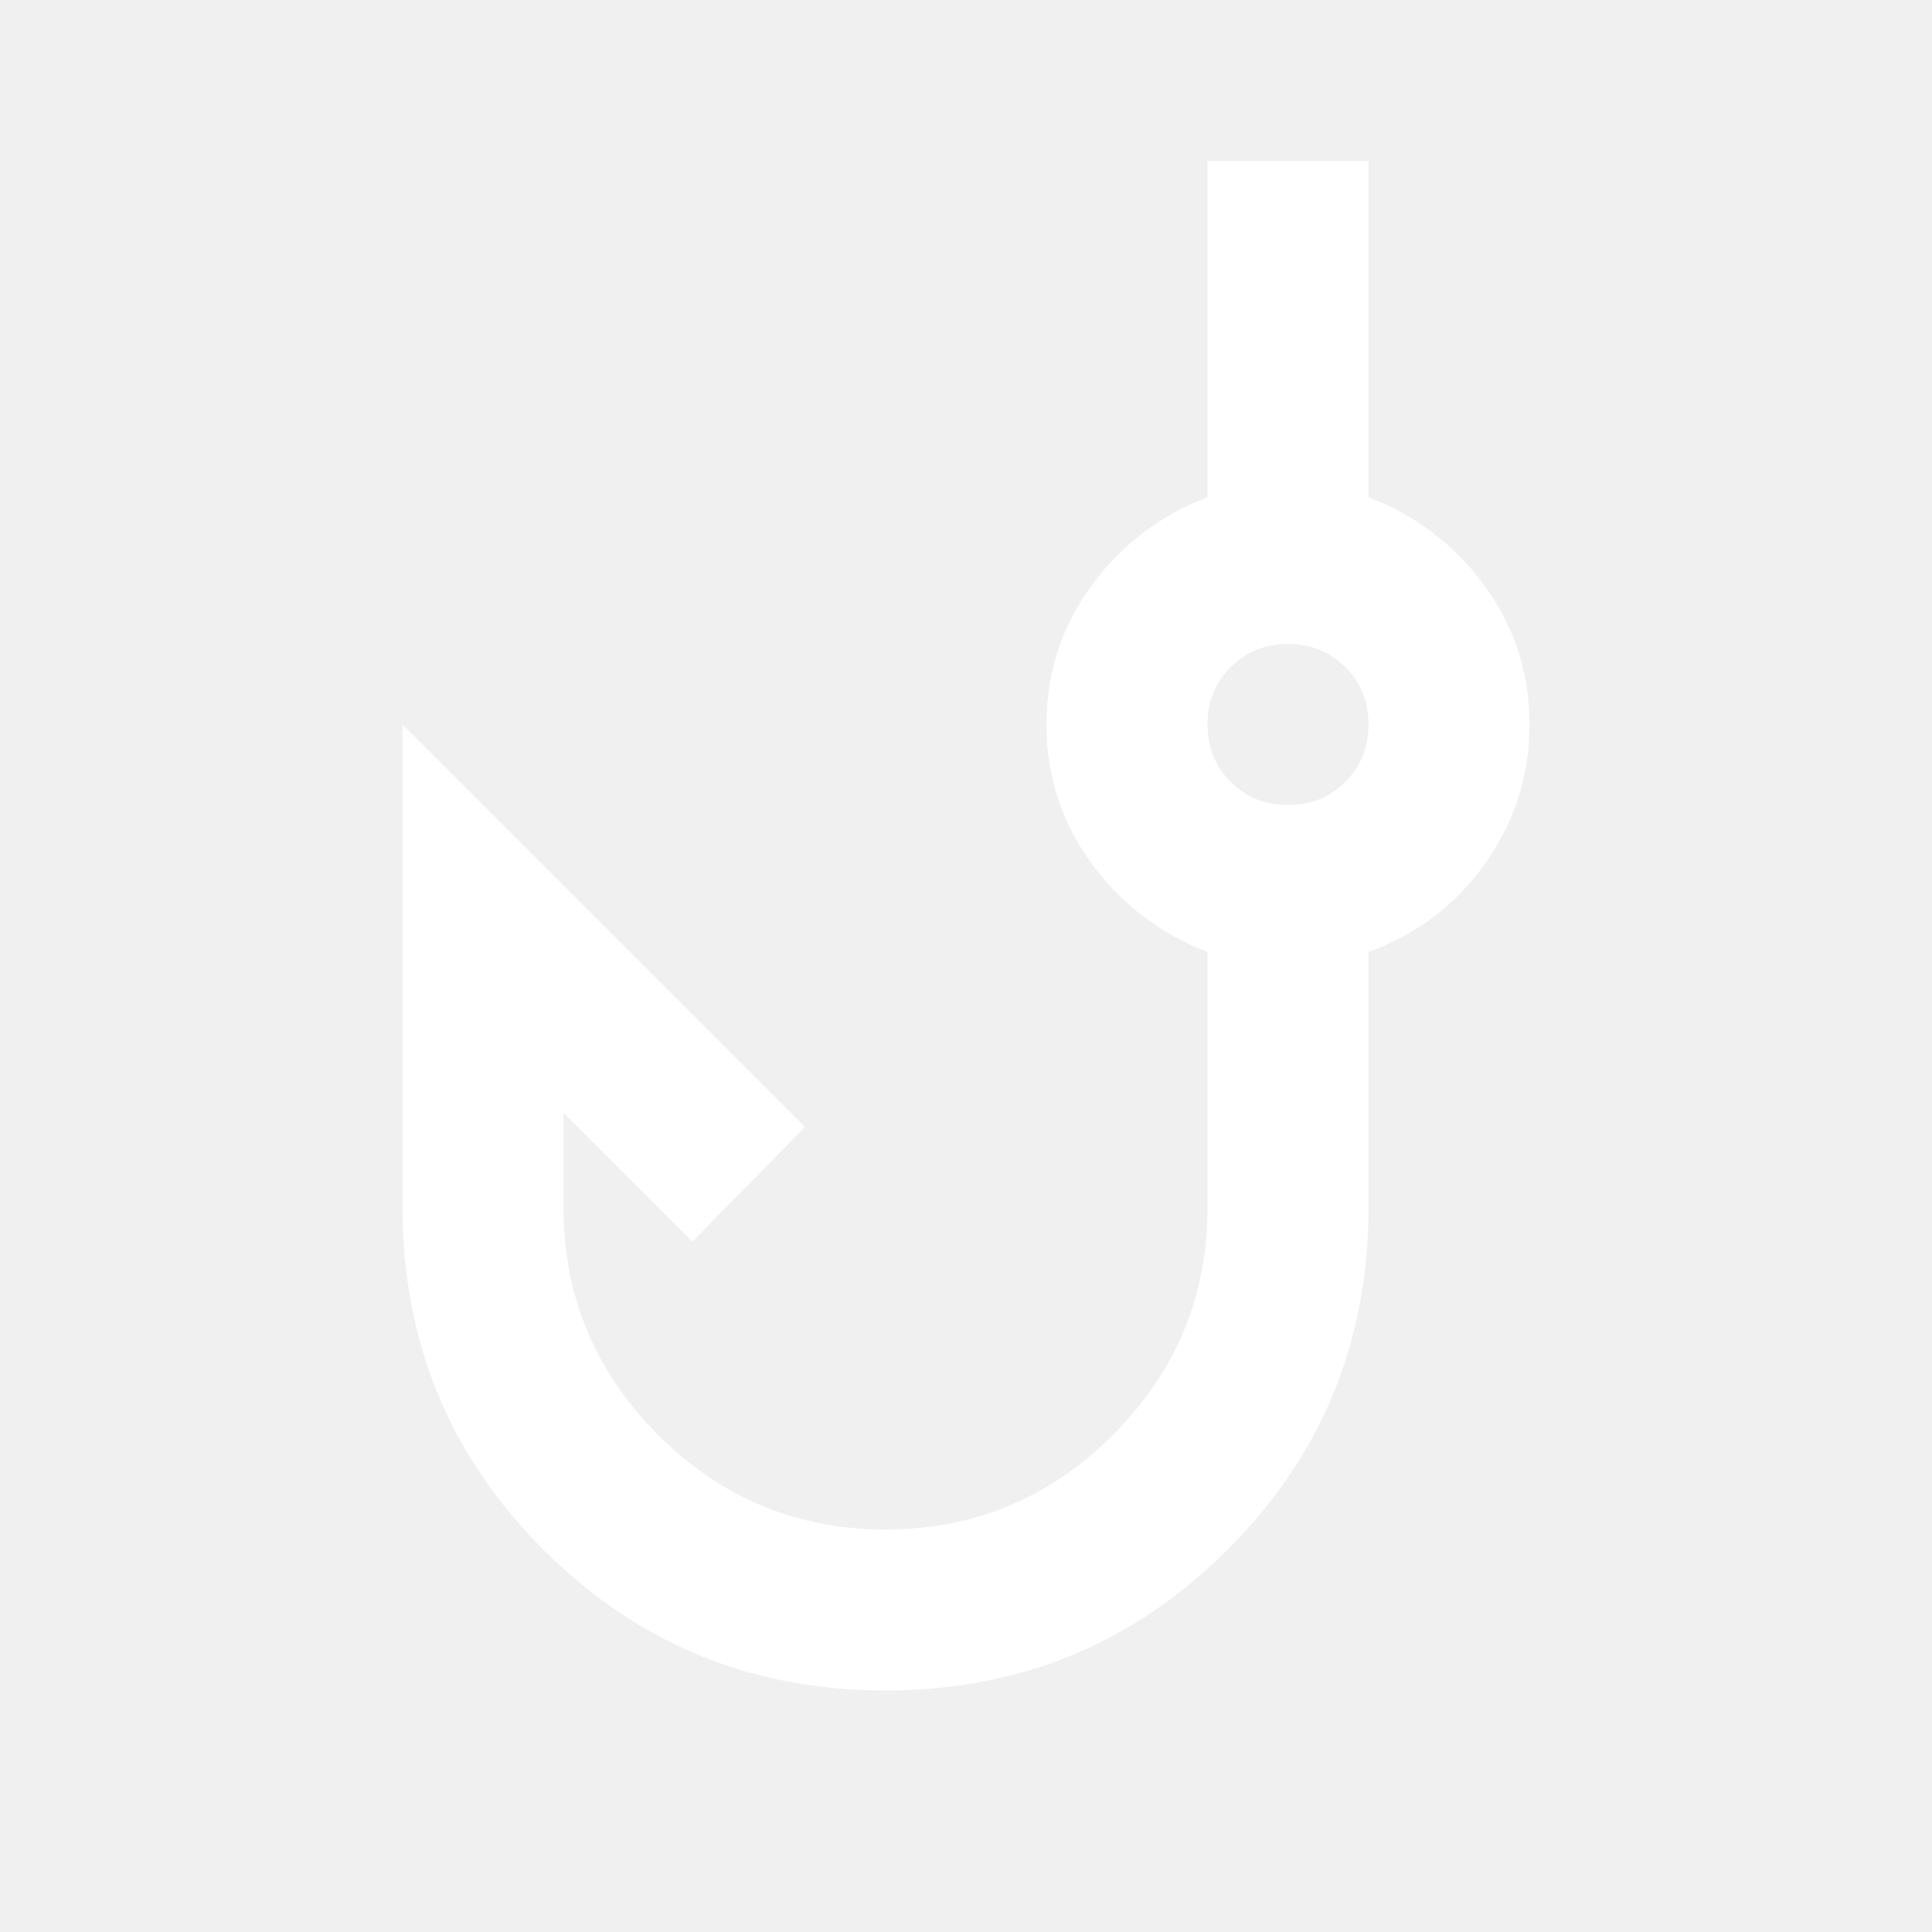
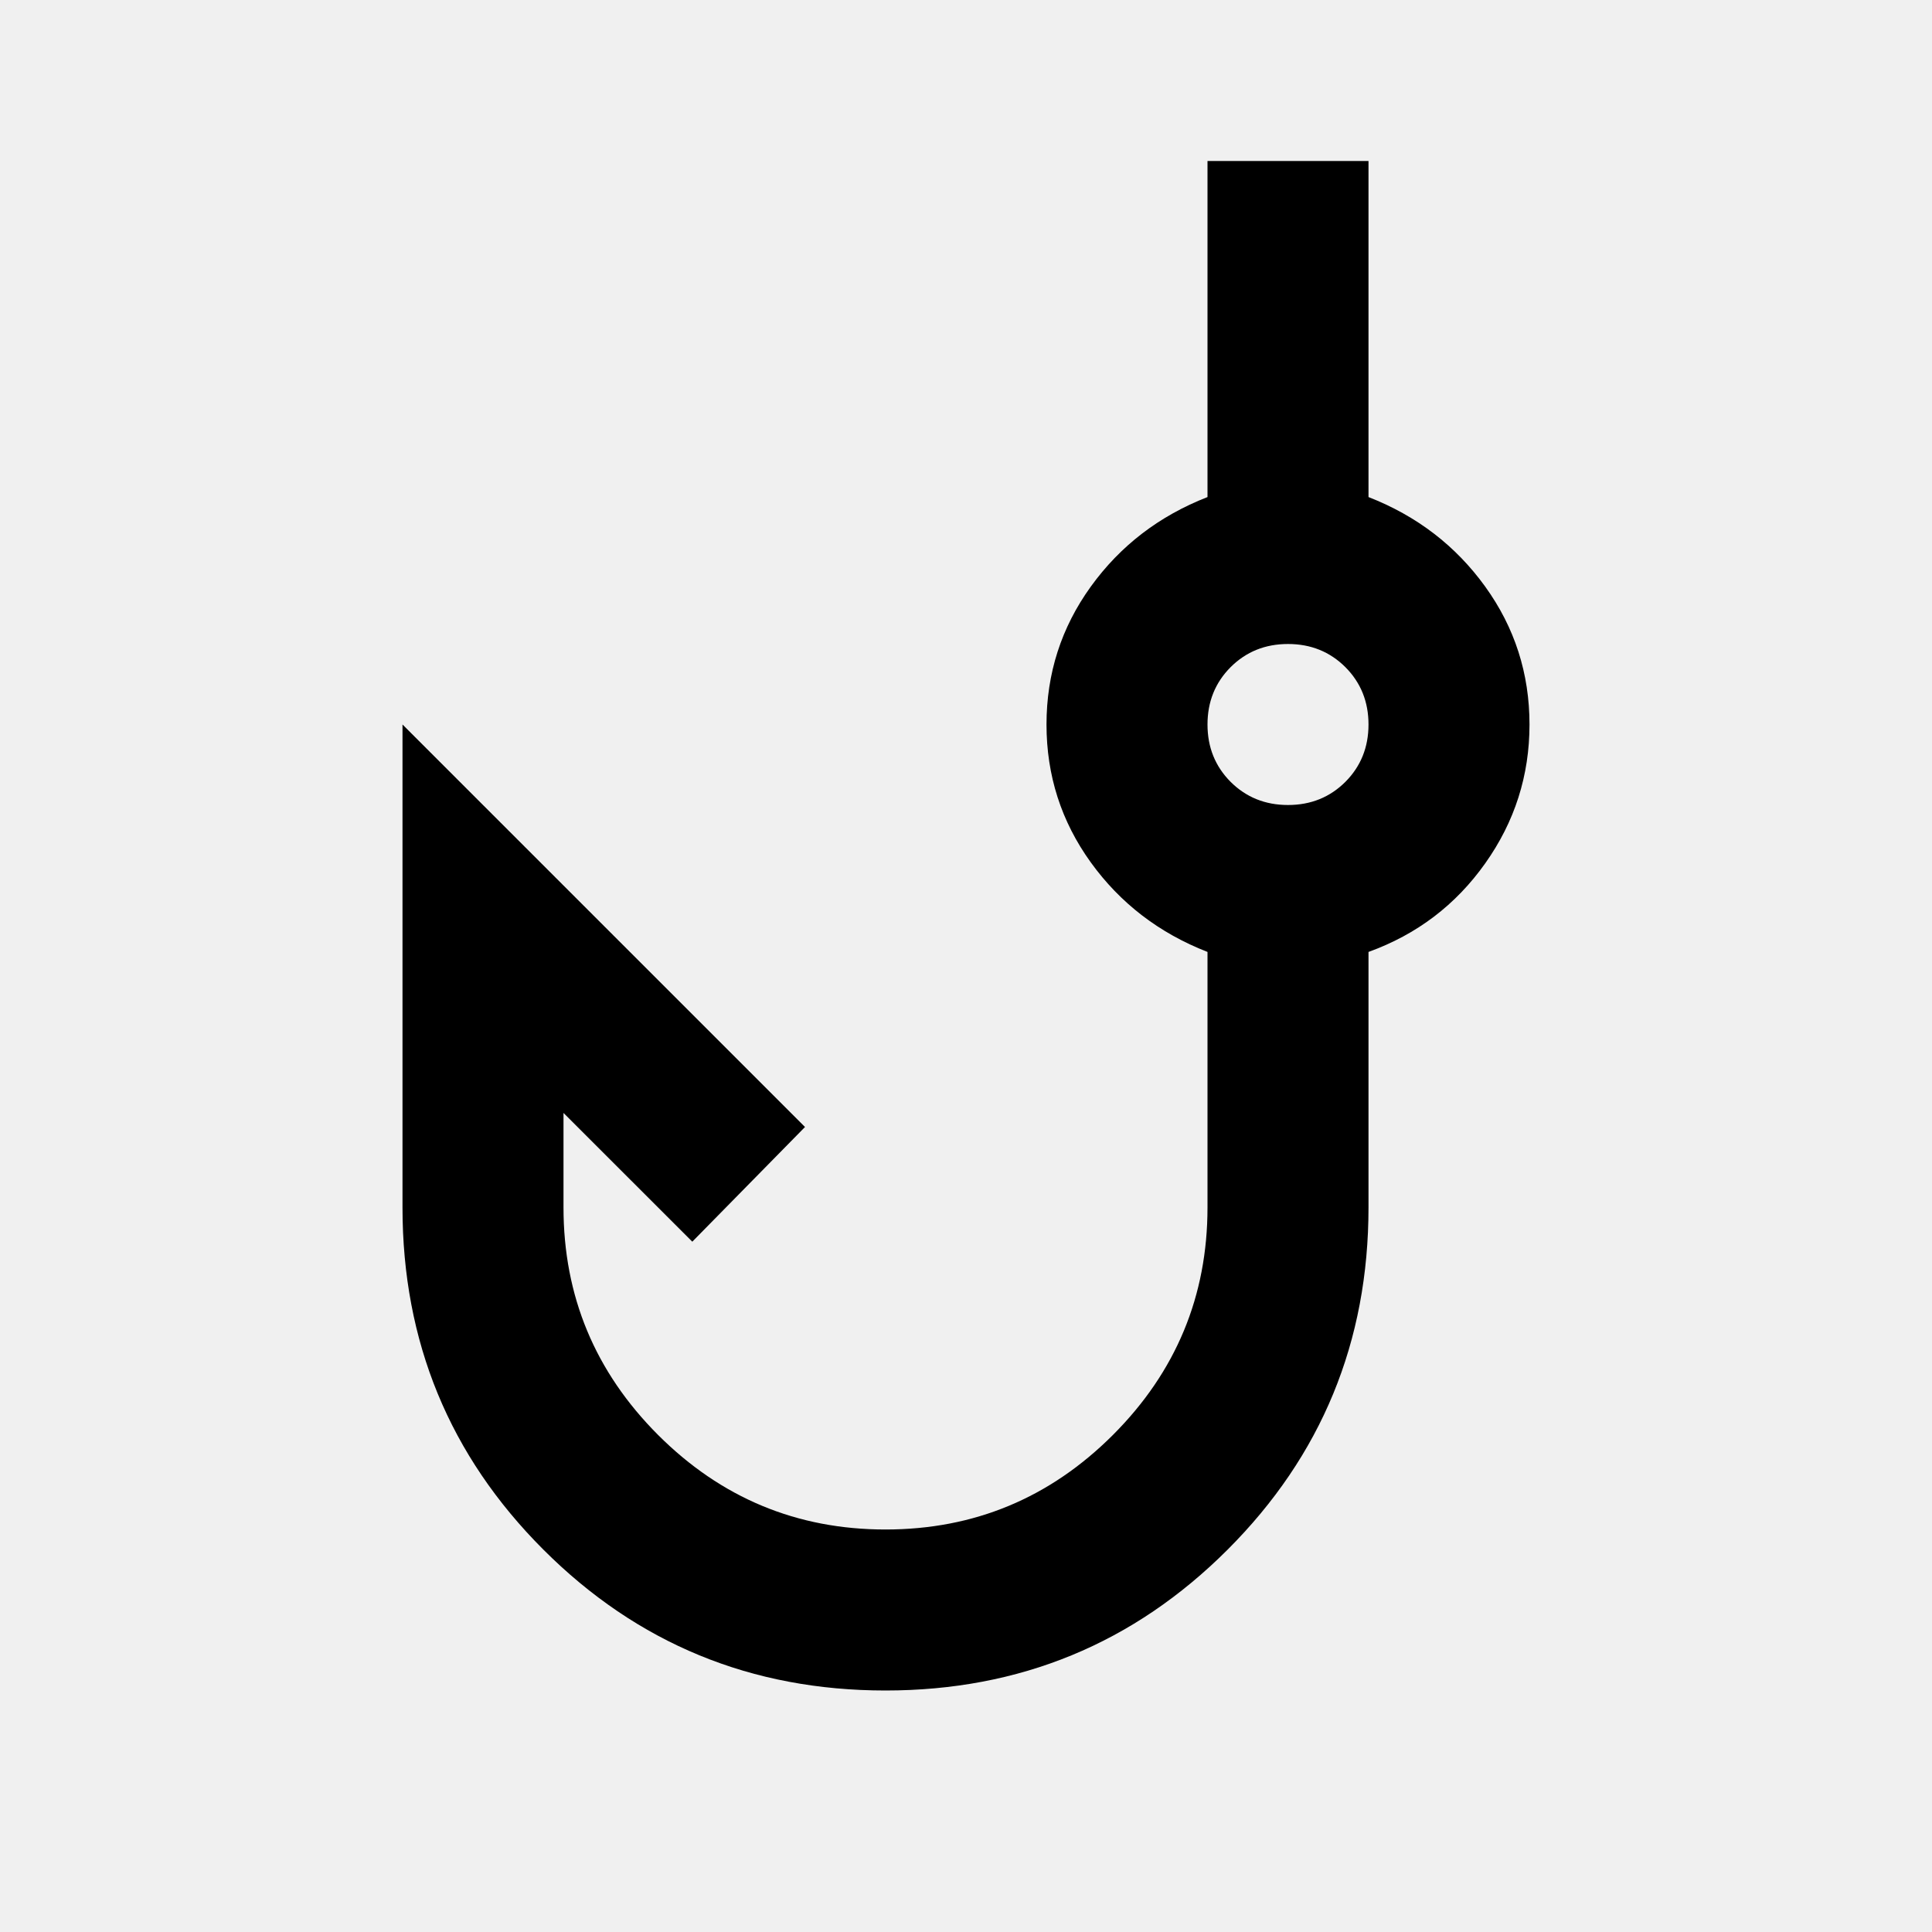
<svg xmlns="http://www.w3.org/2000/svg" width="36" height="36" viewBox="0 0 36 36" fill="currentColor">
  <mask id="mask0_215_1736" style="mask-type:alpha" maskUnits="userSpaceOnUse" x="0" y="0" width="36" height="36">
-     <rect width="36" height="36" fill="#D9D9D9" />
+     <rect width="36" height="36" fill="currentColor" />
  </mask>
  <g mask="url(#mask0_215_1736)">
-     <path d="M16.5 31.5C14 31.5 11.875 30.625 10.125 28.875C8.375 27.125 7.5 25 7.5 22.5V13.5L15 21L12.9 23.137L10.5 20.738V22.5C10.5 24.15 11.088 25.562 12.262 26.738C13.438 27.913 14.85 28.5 16.5 28.5C18.15 28.5 19.562 27.913 20.738 26.738C21.913 25.562 22.5 24.15 22.5 22.5V17.738C21.6 17.387 20.875 16.831 20.325 16.069C19.775 15.306 19.5 14.45 19.5 13.5C19.5 12.55 19.775 11.694 20.325 10.931C20.875 10.169 21.6 9.613 22.5 9.262V3H25.5V9.262C26.4 9.613 27.125 10.169 27.675 10.931C28.225 11.694 28.5 12.55 28.5 13.5C28.5 14.45 28.225 15.312 27.675 16.087C27.125 16.863 26.4 17.413 25.5 17.738V22.5C25.5 25 24.625 27.125 22.875 28.875C21.125 30.625 19 31.5 16.5 31.5ZM24 15C24.425 15 24.781 14.856 25.069 14.569C25.356 14.281 25.5 13.925 25.5 13.5C25.5 13.075 25.356 12.719 25.069 12.431C24.781 12.144 24.425 12 24 12C23.575 12 23.219 12.144 22.931 12.431C22.644 12.719 22.5 13.075 22.5 13.5C22.5 13.925 22.644 14.281 22.931 14.569C23.219 14.856 23.575 15 24 15Z" fill="white" />
+     <path d="M16.5 31.5C14 31.5 11.875 30.625 10.125 28.875C8.375 27.125 7.5 25 7.5 22.5V13.5L15 21L12.9 23.137L10.5 20.738V22.5C10.5 24.15 11.088 25.562 12.262 26.738C13.438 27.913 14.85 28.5 16.5 28.5C18.15 28.5 19.562 27.913 20.738 26.738C21.913 25.562 22.5 24.15 22.5 22.5V17.738C21.6 17.387 20.875 16.831 20.325 16.069C19.775 15.306 19.5 14.45 19.5 13.5C19.5 12.55 19.775 11.694 20.325 10.931C20.875 10.169 21.6 9.613 22.5 9.262V3H25.5V9.262C26.4 9.613 27.125 10.169 27.675 10.931C28.225 11.694 28.5 12.55 28.5 13.5C28.5 14.45 28.225 15.312 27.675 16.087C27.125 16.863 26.4 17.413 25.5 17.738V22.5C25.5 25 24.625 27.125 22.875 28.875C21.125 30.625 19 31.5 16.5 31.5ZM24 15C24.425 15 24.781 14.856 25.069 14.569C25.356 14.281 25.5 13.925 25.5 13.5C25.5 13.075 25.356 12.719 25.069 12.431C24.781 12.144 24.425 12 24 12C23.575 12 23.219 12.144 22.931 12.431C22.644 12.719 22.5 13.075 22.5 13.5C22.5 13.925 22.644 14.281 22.931 14.569C23.219 14.856 23.575 15 24 15Z" fill="currentColor" />
  </g>
</svg>
